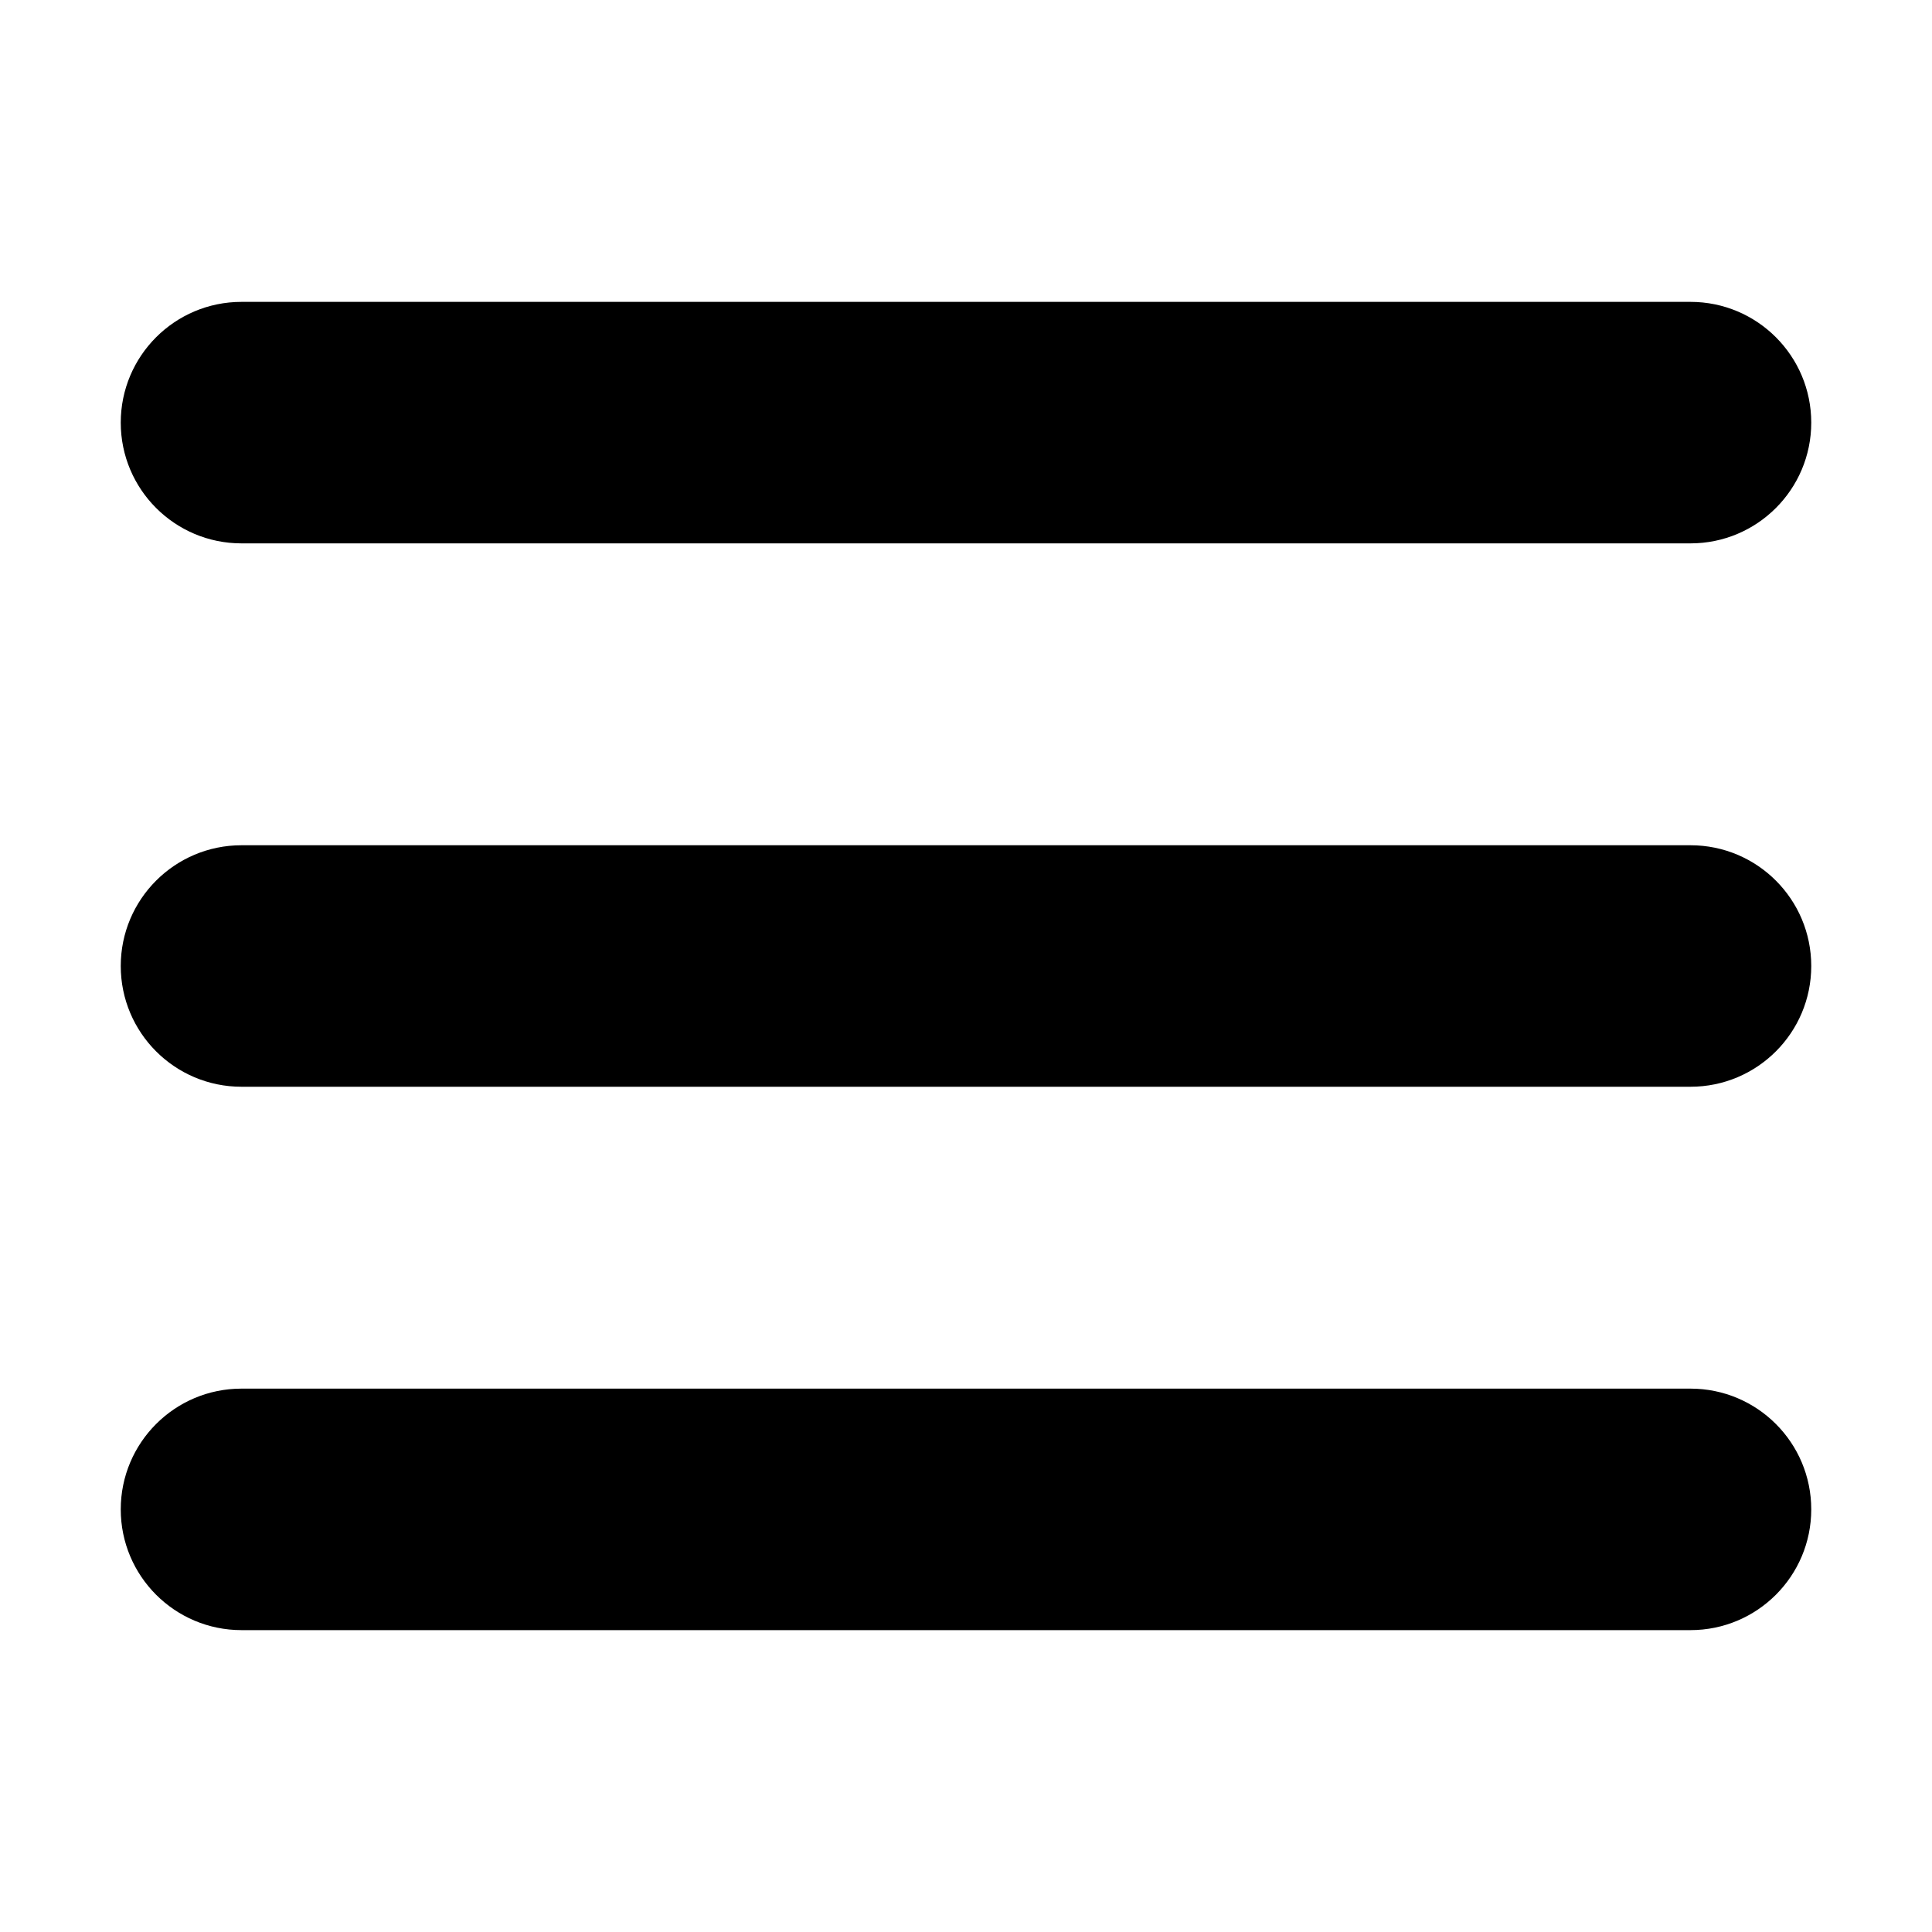
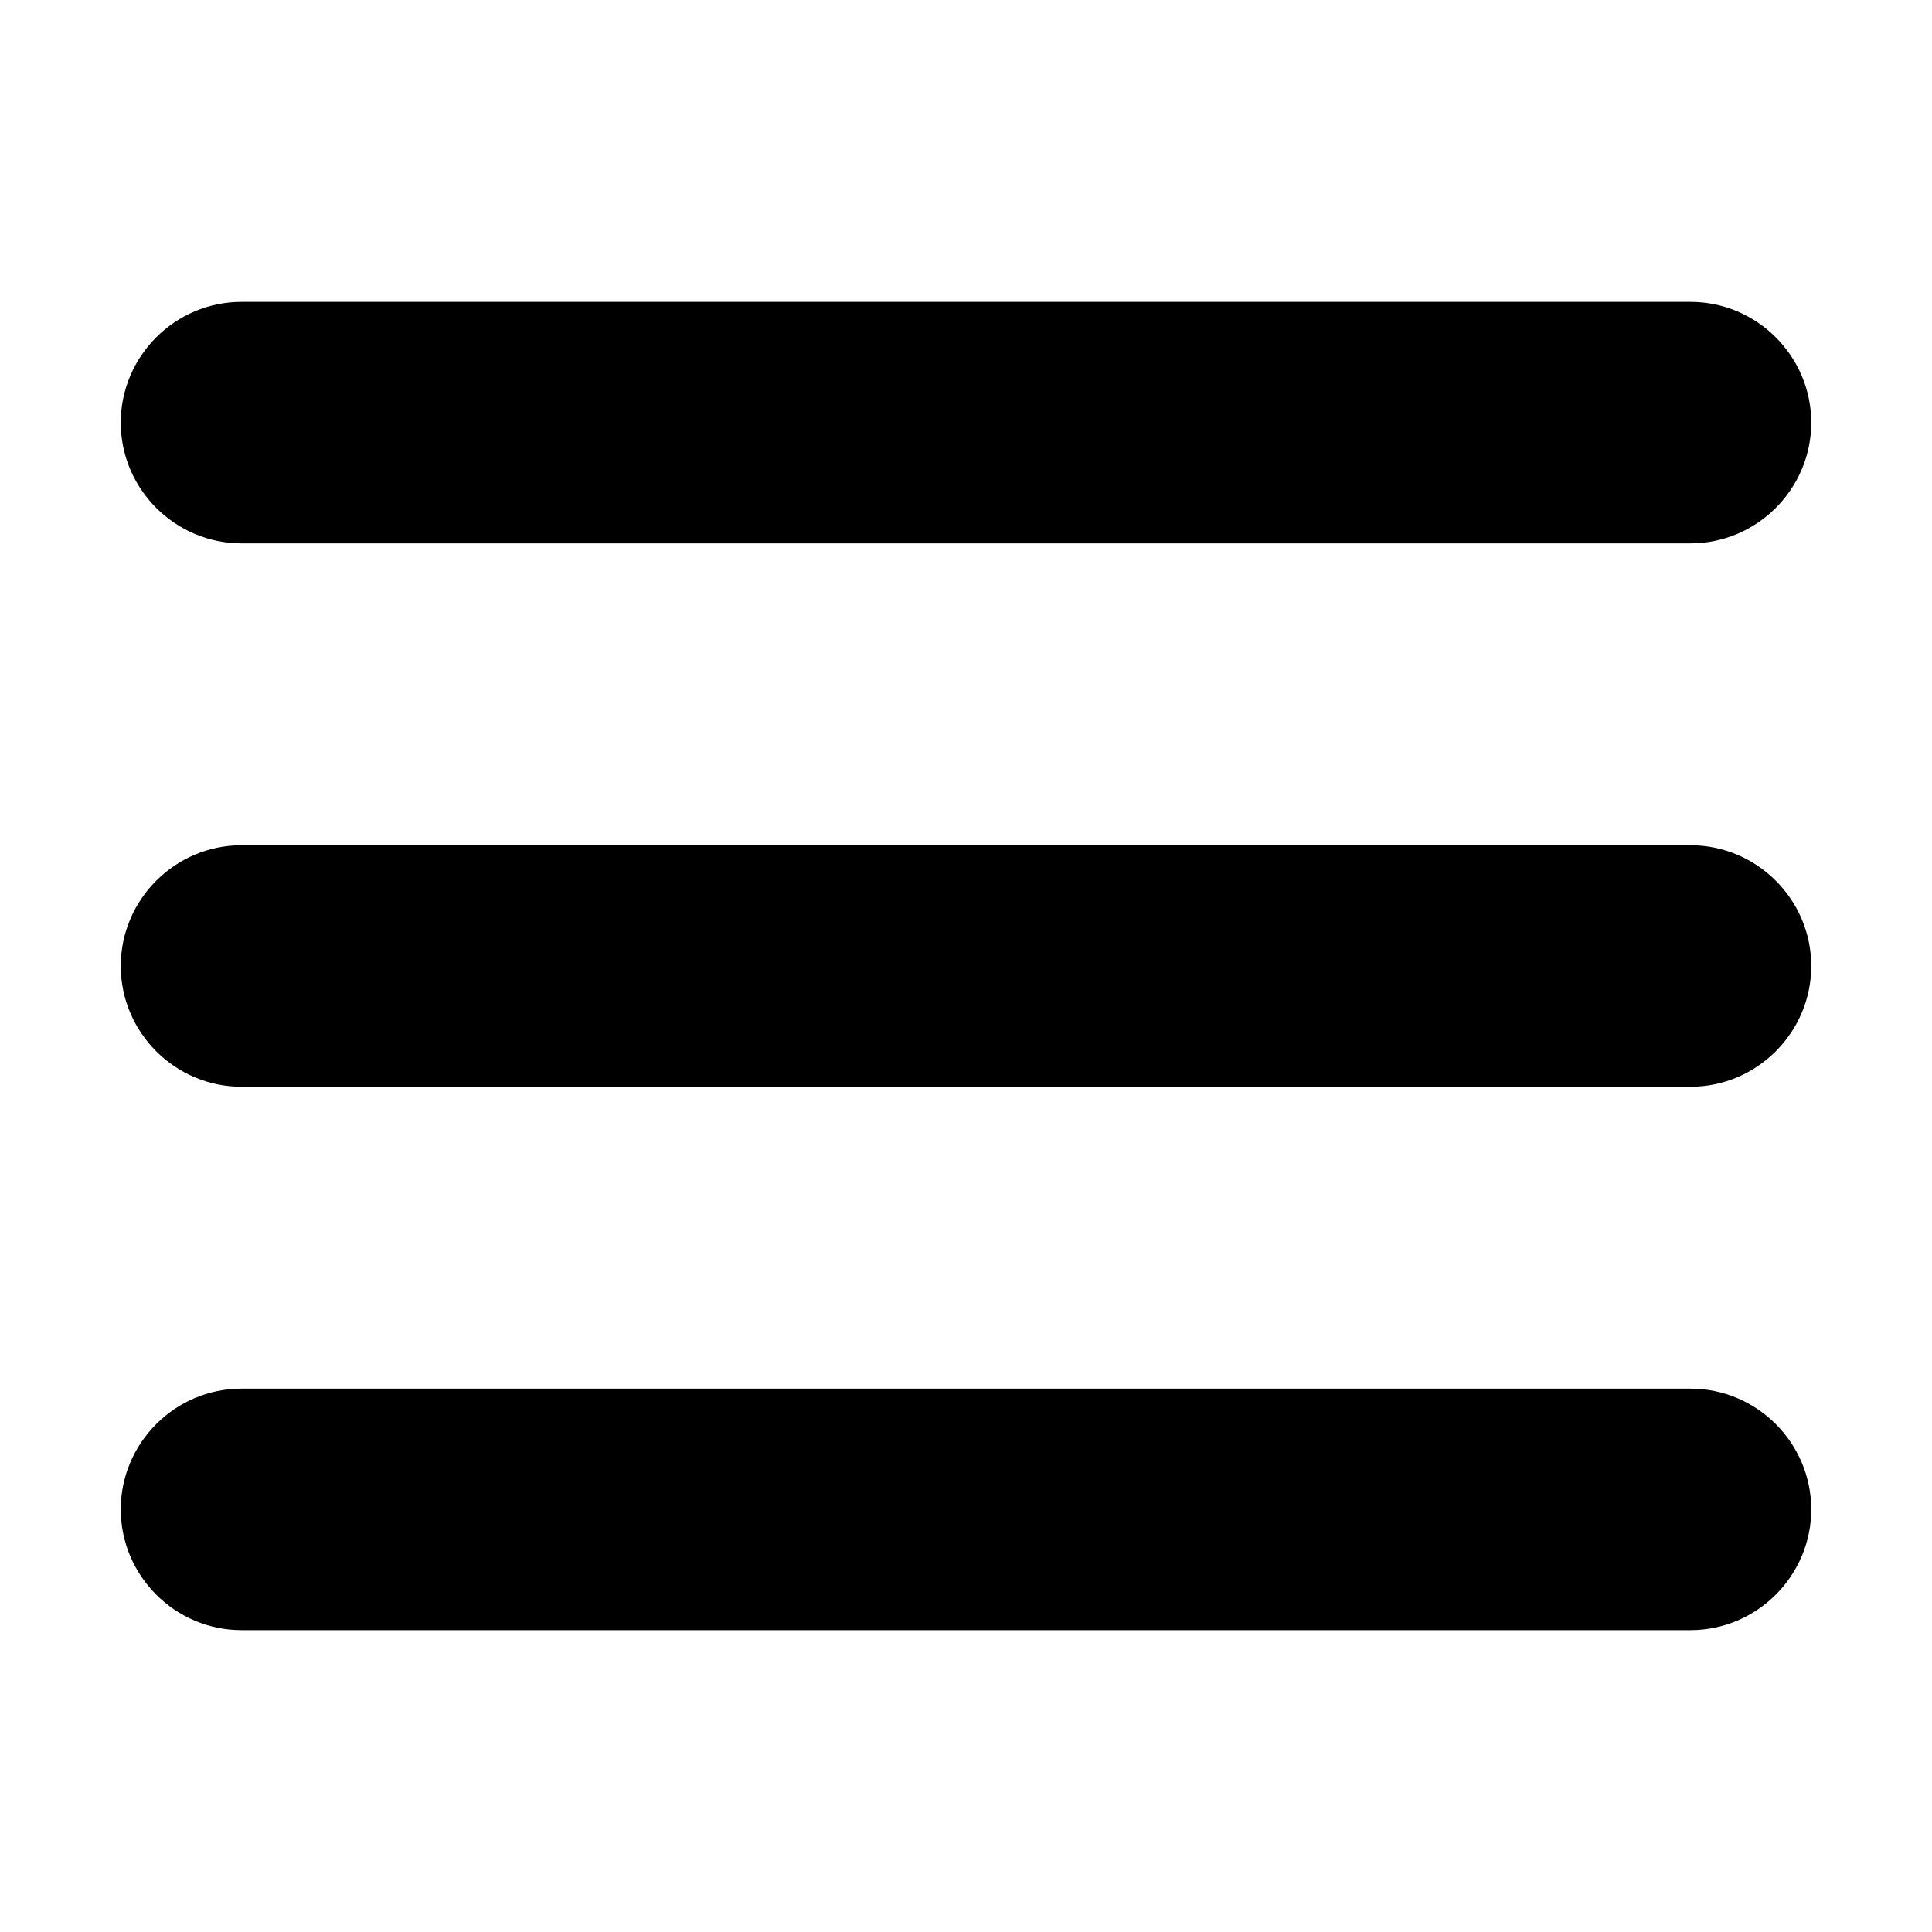
- <svg xmlns="http://www.w3.org/2000/svg" id="ac9c9fff-56ec-46a6-add3-3fb0dbfa03cf" data-name="unclicked" viewBox="0 0 32 32">
-   <path d="M4,9H28a2,2,0,0,0,0-4H4A2,2,0,0,0,4,9Zm24,5H4a2,2,0,0,0,0,4H28a2,2,0,0,0,0-4Zm0,9H4a2,2,0,0,0,0,4H28a2,2,0,0,0,0-4Z" />
+ <svg xmlns="http://www.w3.org/2000/svg" version="1.1" id="ac9c9fff-56ec-46a6-add3-3fb0dbfa03cf" x="0px" y="0px" viewBox="0 0 32 32" style="enable-background:new 0 0 32 32;" xml:space="preserve">
+   <path d="M4,9h24c1.1,0,2-0.9,2-2s-0.9-2-2-2H4C2.9,5,2,5.9,2,7S2.9,9,4,9z M28,14H4c-1.1,0-2,0.9-2,2s0.9,2,2,2h24c1.1,0,2-0.9,2-2  S29.1,14,28,14z M28,23H4c-1.1,0-2,0.9-2,2s0.9,2,2,2h24c1.1,0,2-0.9,2-2S29.1,23,28,23z" />
</svg>
